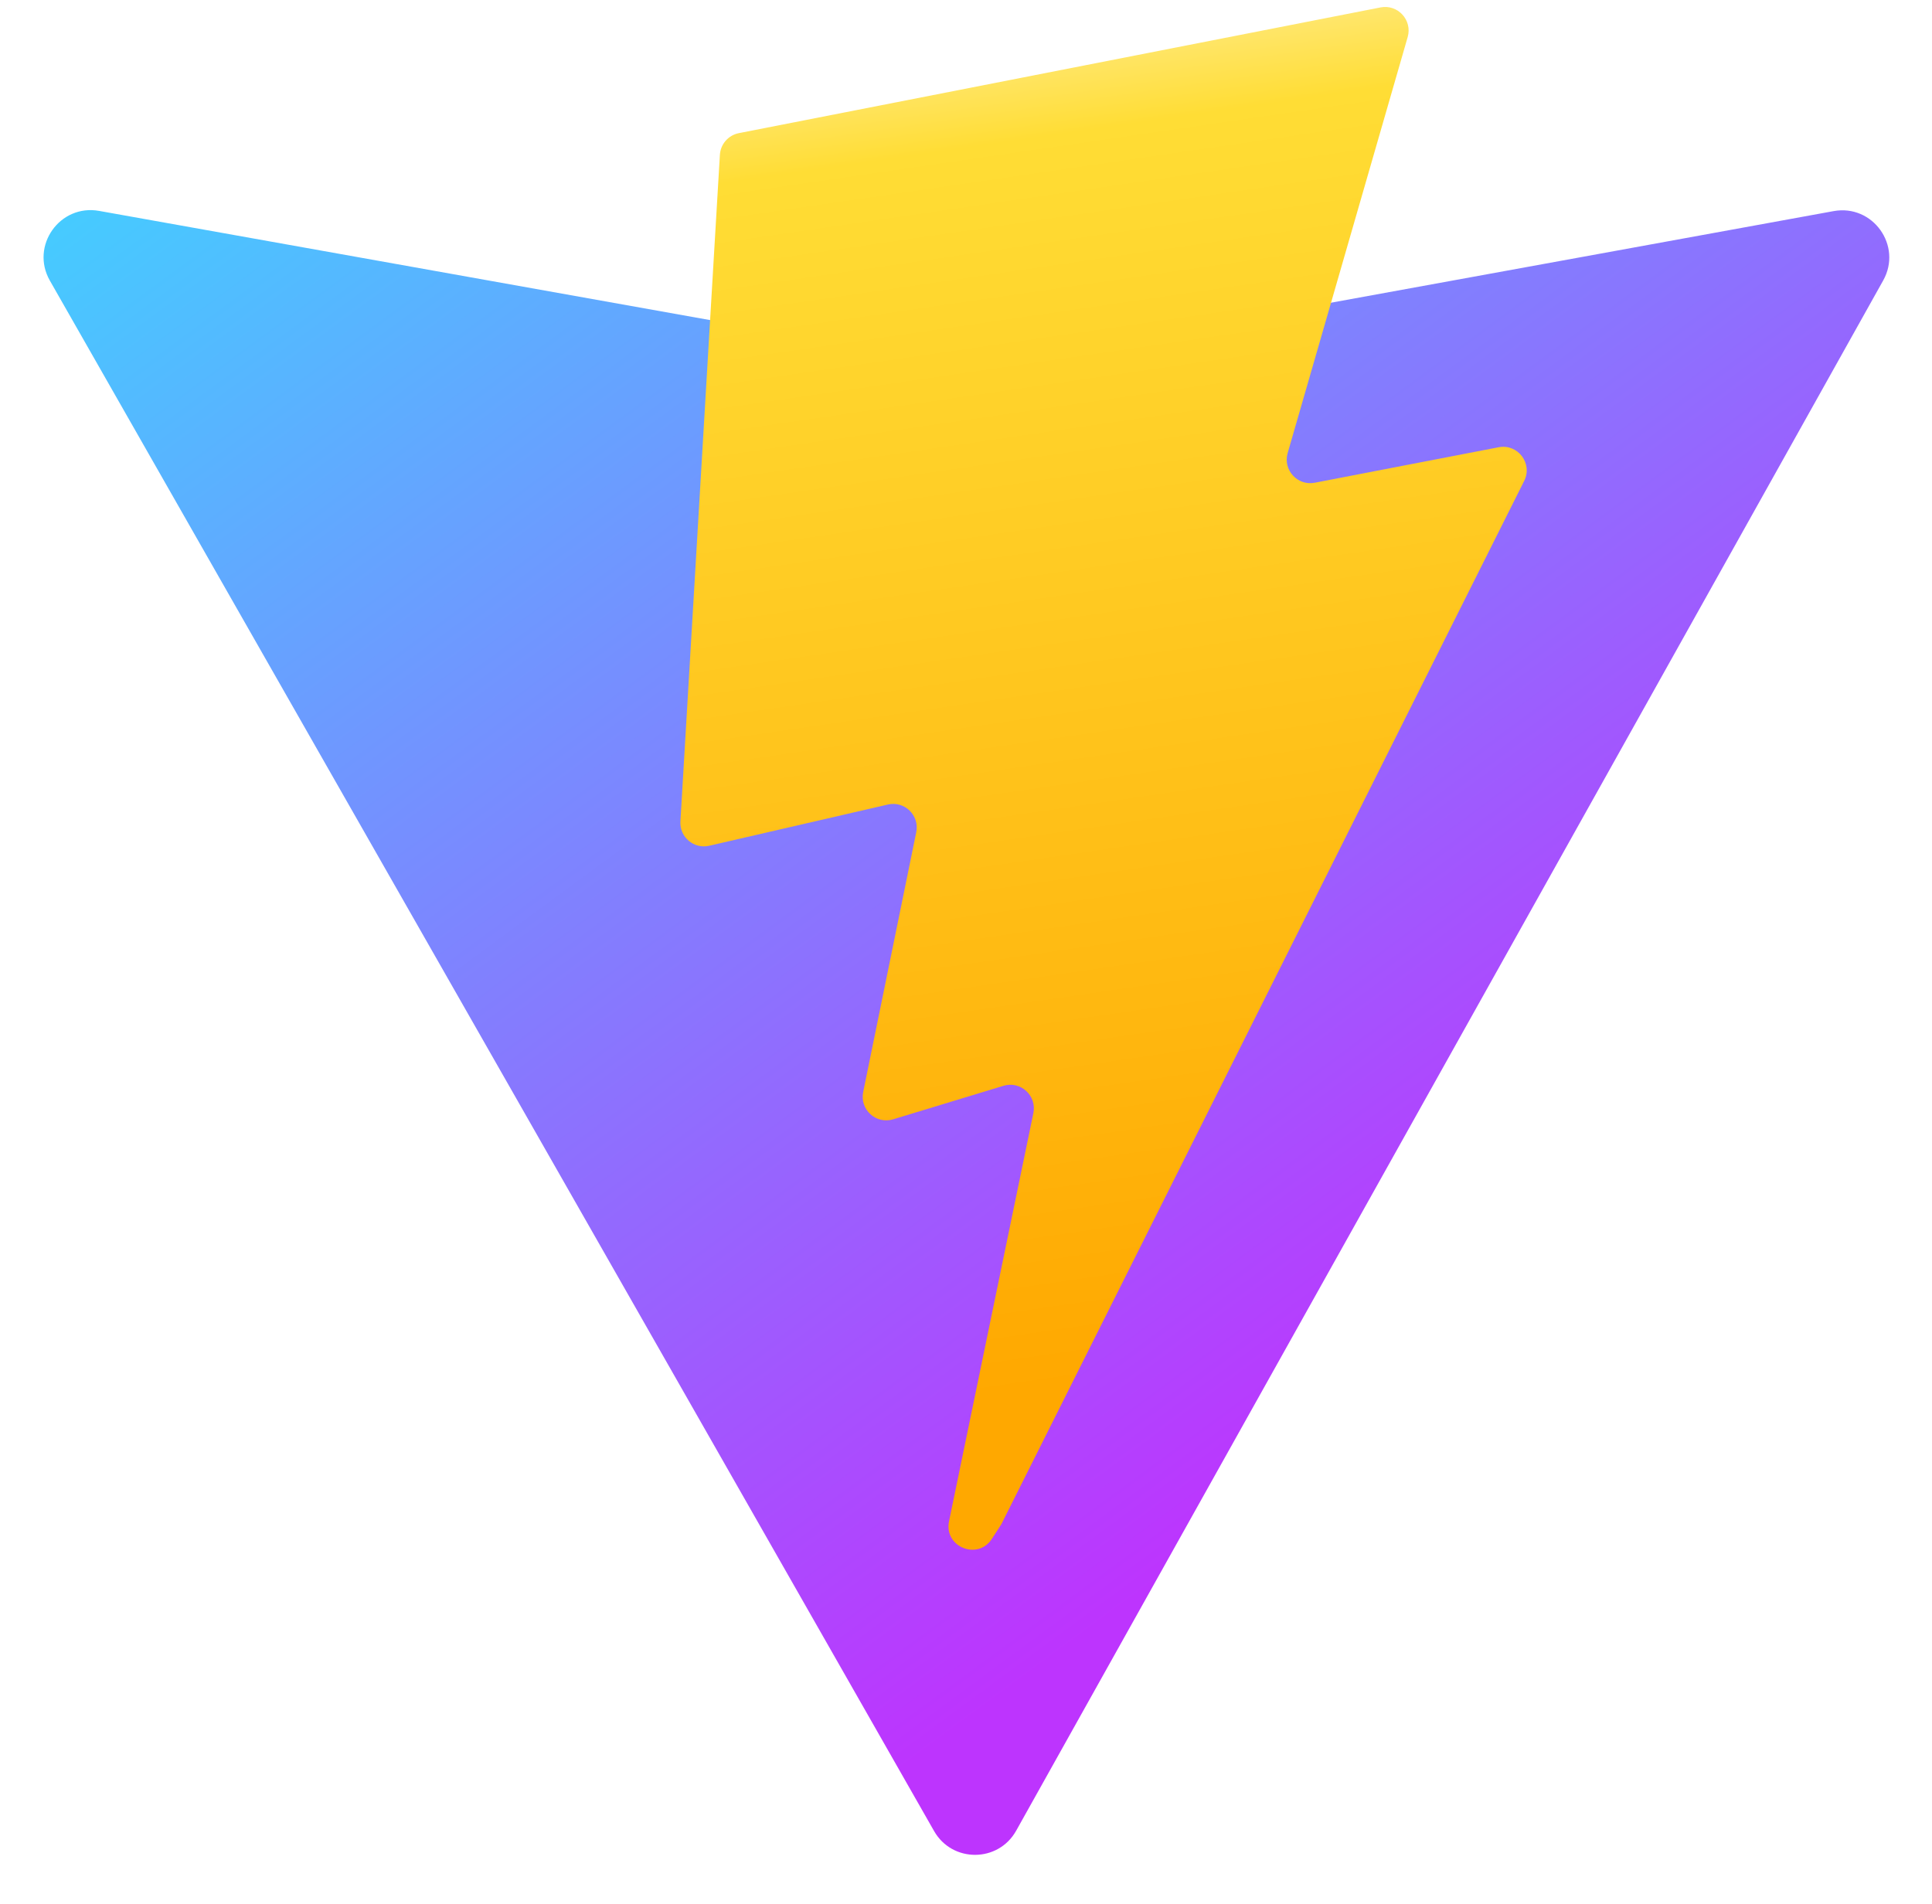
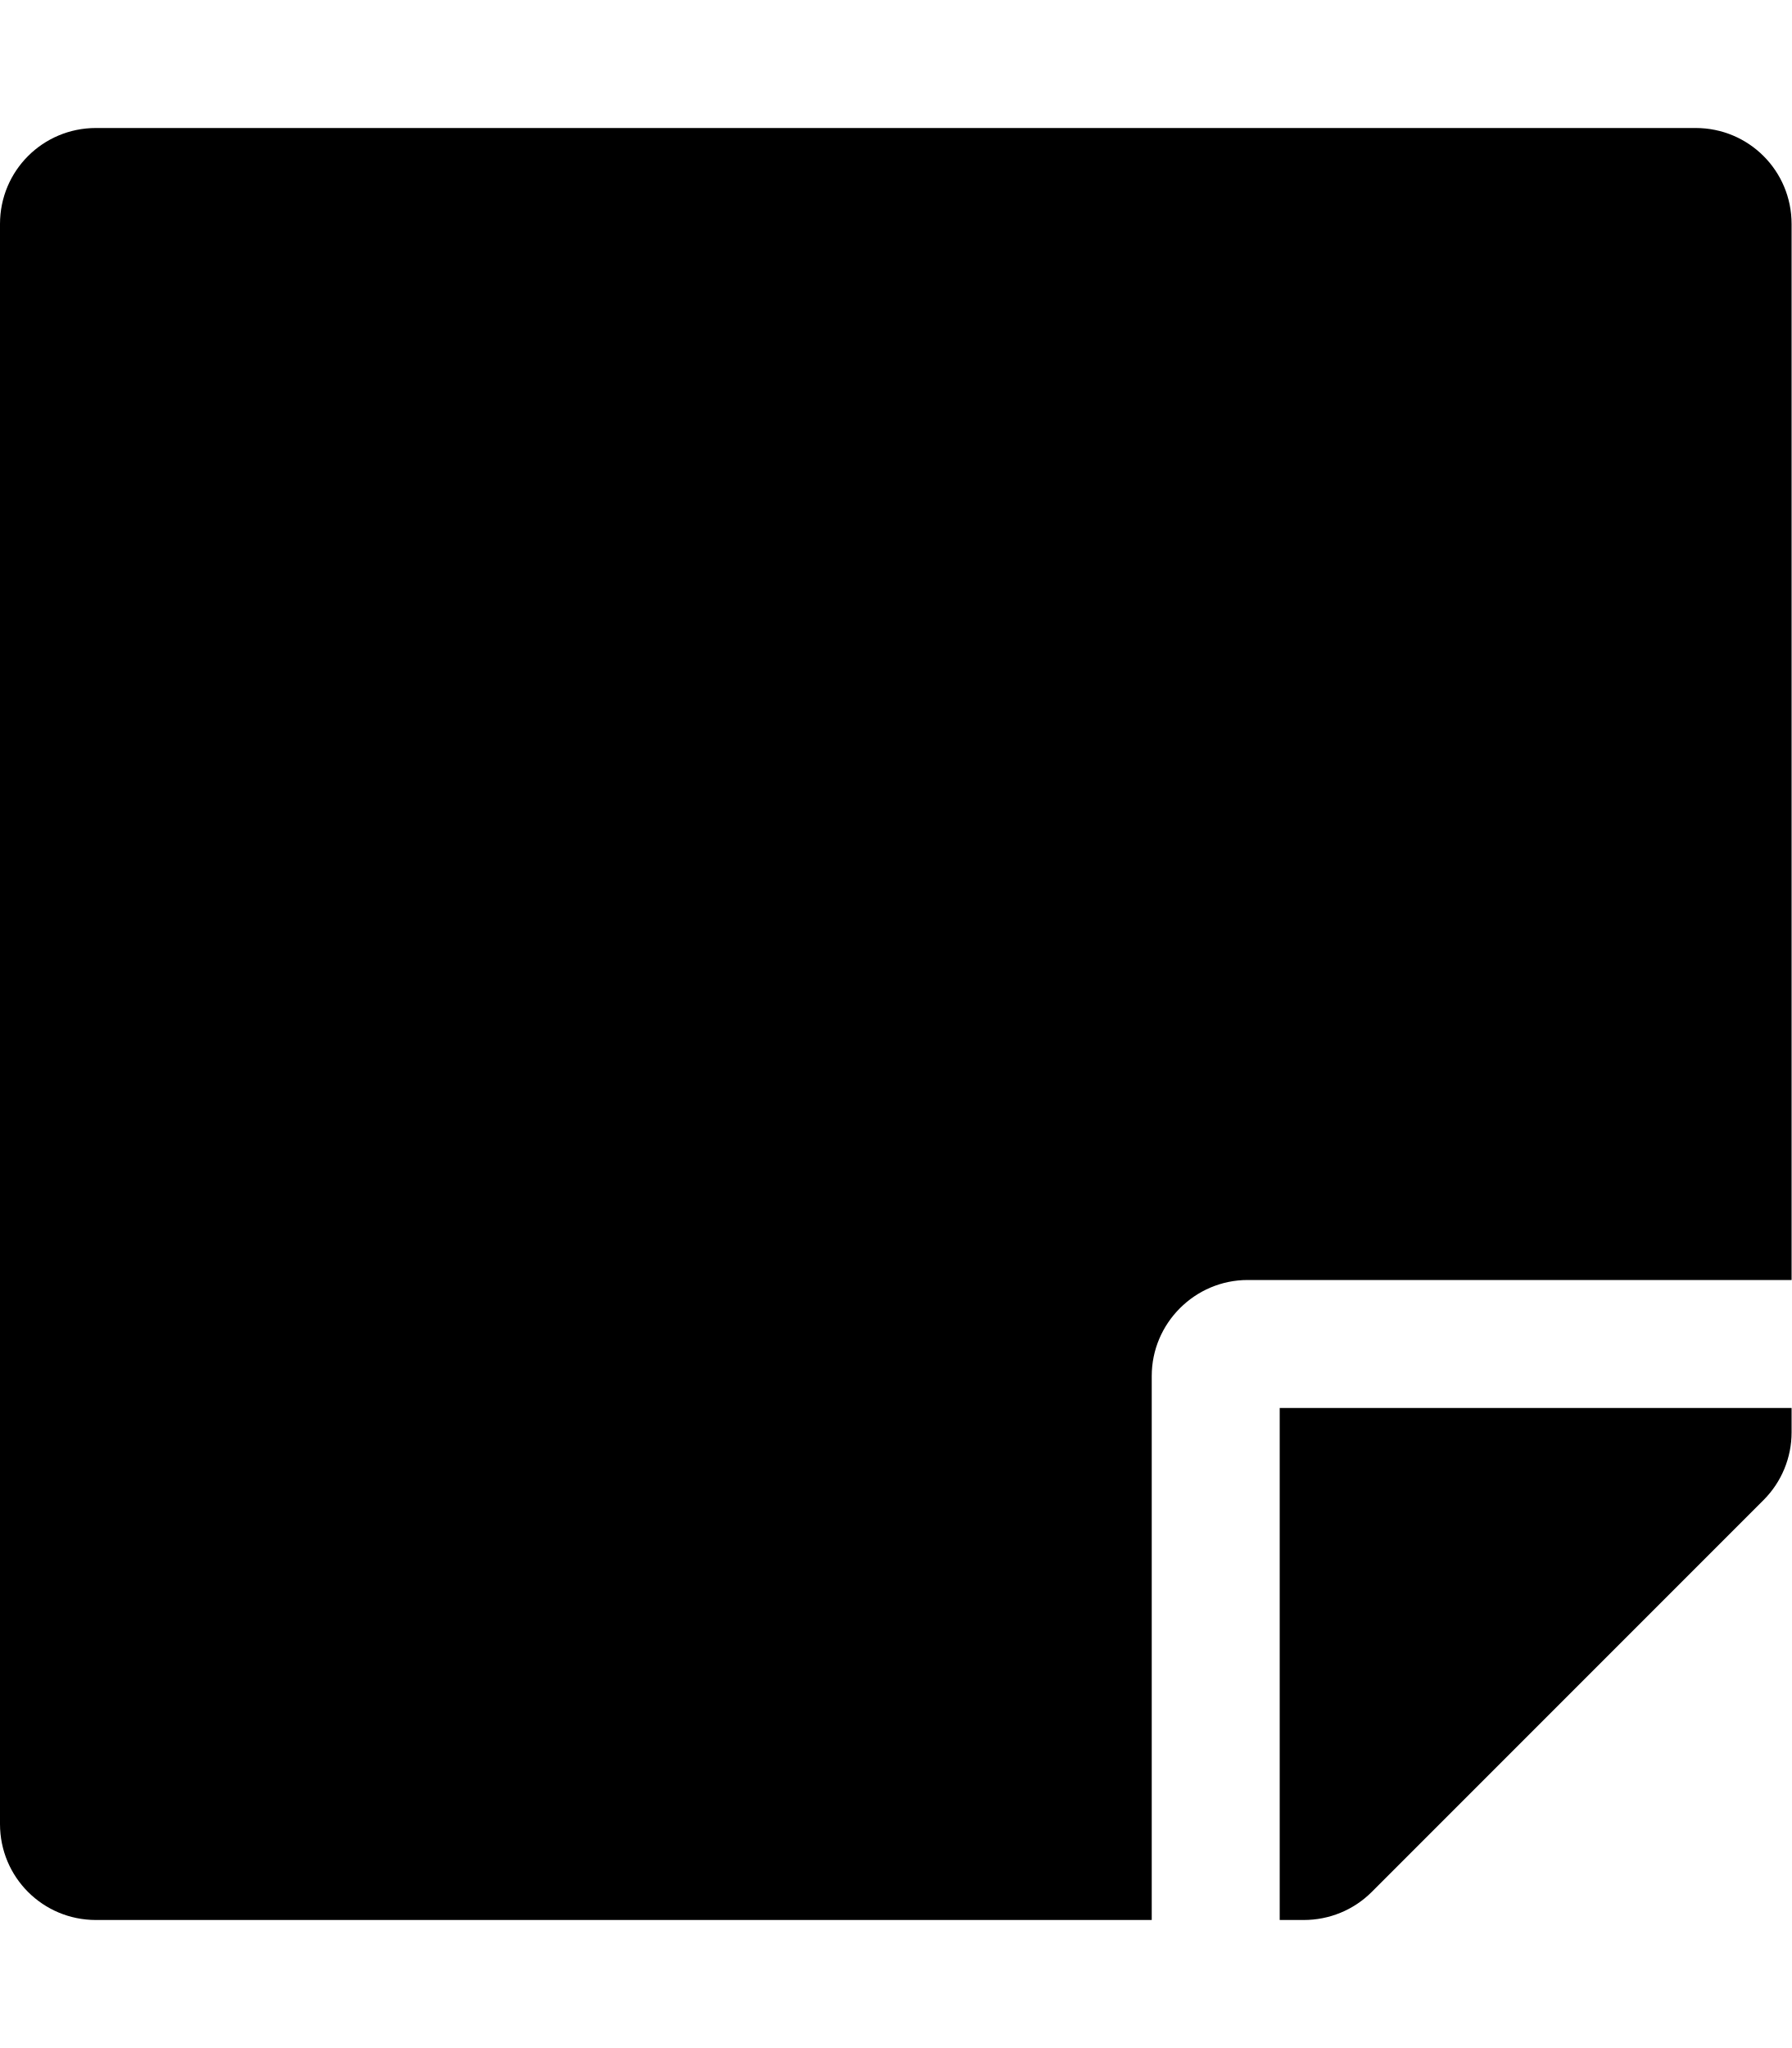
- <svg xmlns="http://www.w3.org/2000/svg" width="410" height="404" viewBox="0 0 410 404" fill="none">
-   <path d="M399.641 59.525L215.643 388.545C211.844 395.338 202.084 395.378 198.228 388.618L10.582 59.556C6.381 52.19 12.68 43.267 21.028 44.759L205.223 77.682C206.398 77.892 207.601 77.89 208.776 77.676L389.119 44.806C397.439 43.289 403.768 52.143 399.641 59.525Z" fill="url(#paint0_linear)" />
-   <path d="M292.965 1.574L156.801 28.255C154.563 28.694 152.906 30.59 152.771 32.866L144.395 174.33C144.198 177.662 147.258 180.248 150.51 179.498L188.42 170.749C191.967 169.931 195.172 173.055 194.443 176.622L183.18 231.775C182.422 235.487 185.907 238.661 189.532 237.56L212.947 230.446C216.577 229.344 220.065 232.527 219.297 236.242L201.398 322.875C200.278 328.294 207.486 331.249 210.492 326.603L212.5 323.5L323.454 102.072C325.312 98.365 322.108 94.137 318.036 94.923L279.014 102.454C275.347 103.161 272.227 99.746 273.262 96.158L298.731 7.867C299.767 4.273 296.636 0.855 292.965 1.574Z" fill="url(#paint1_linear)" />
-   <defs>
-     <linearGradient id="paint0_linear" x1="6" y1="33" x2="235" y2="344" gradientUnits="userSpaceOnUse">
-       <stop stop-color="#41D1FF" />
-       <stop offset="1" stop-color="#BD34FE" />
-     </linearGradient>
-     <linearGradient id="paint1_linear" x1="194.651" y1="8.818" x2="236.076" y2="292.989" gradientUnits="userSpaceOnUse">
-       <stop stop-color="#FFEA83" />
-       <stop offset="0.083" stop-color="#FFDD35" />
-       <stop offset="1" stop-color="#FFA800" />
-     </linearGradient>
-   </defs>
+ <svg xmlns="http://www.w3.org/2000/svg" viewBox="0 0 448 512">
+   <path d="M312 320h136V56c0-13.3-10.7-24-24-24H24C10.7 32 0 42.7 0 56v400c0 13.3 10.7 24 24 24h264V344c0-13.2 10.8-24 24-24zm129 55l-98 98c-4.5 4.5-10.6 7-17 7h-6V352h128v6.1c0 6.3-2.5 12.4-7 16.9z" />
</svg>
